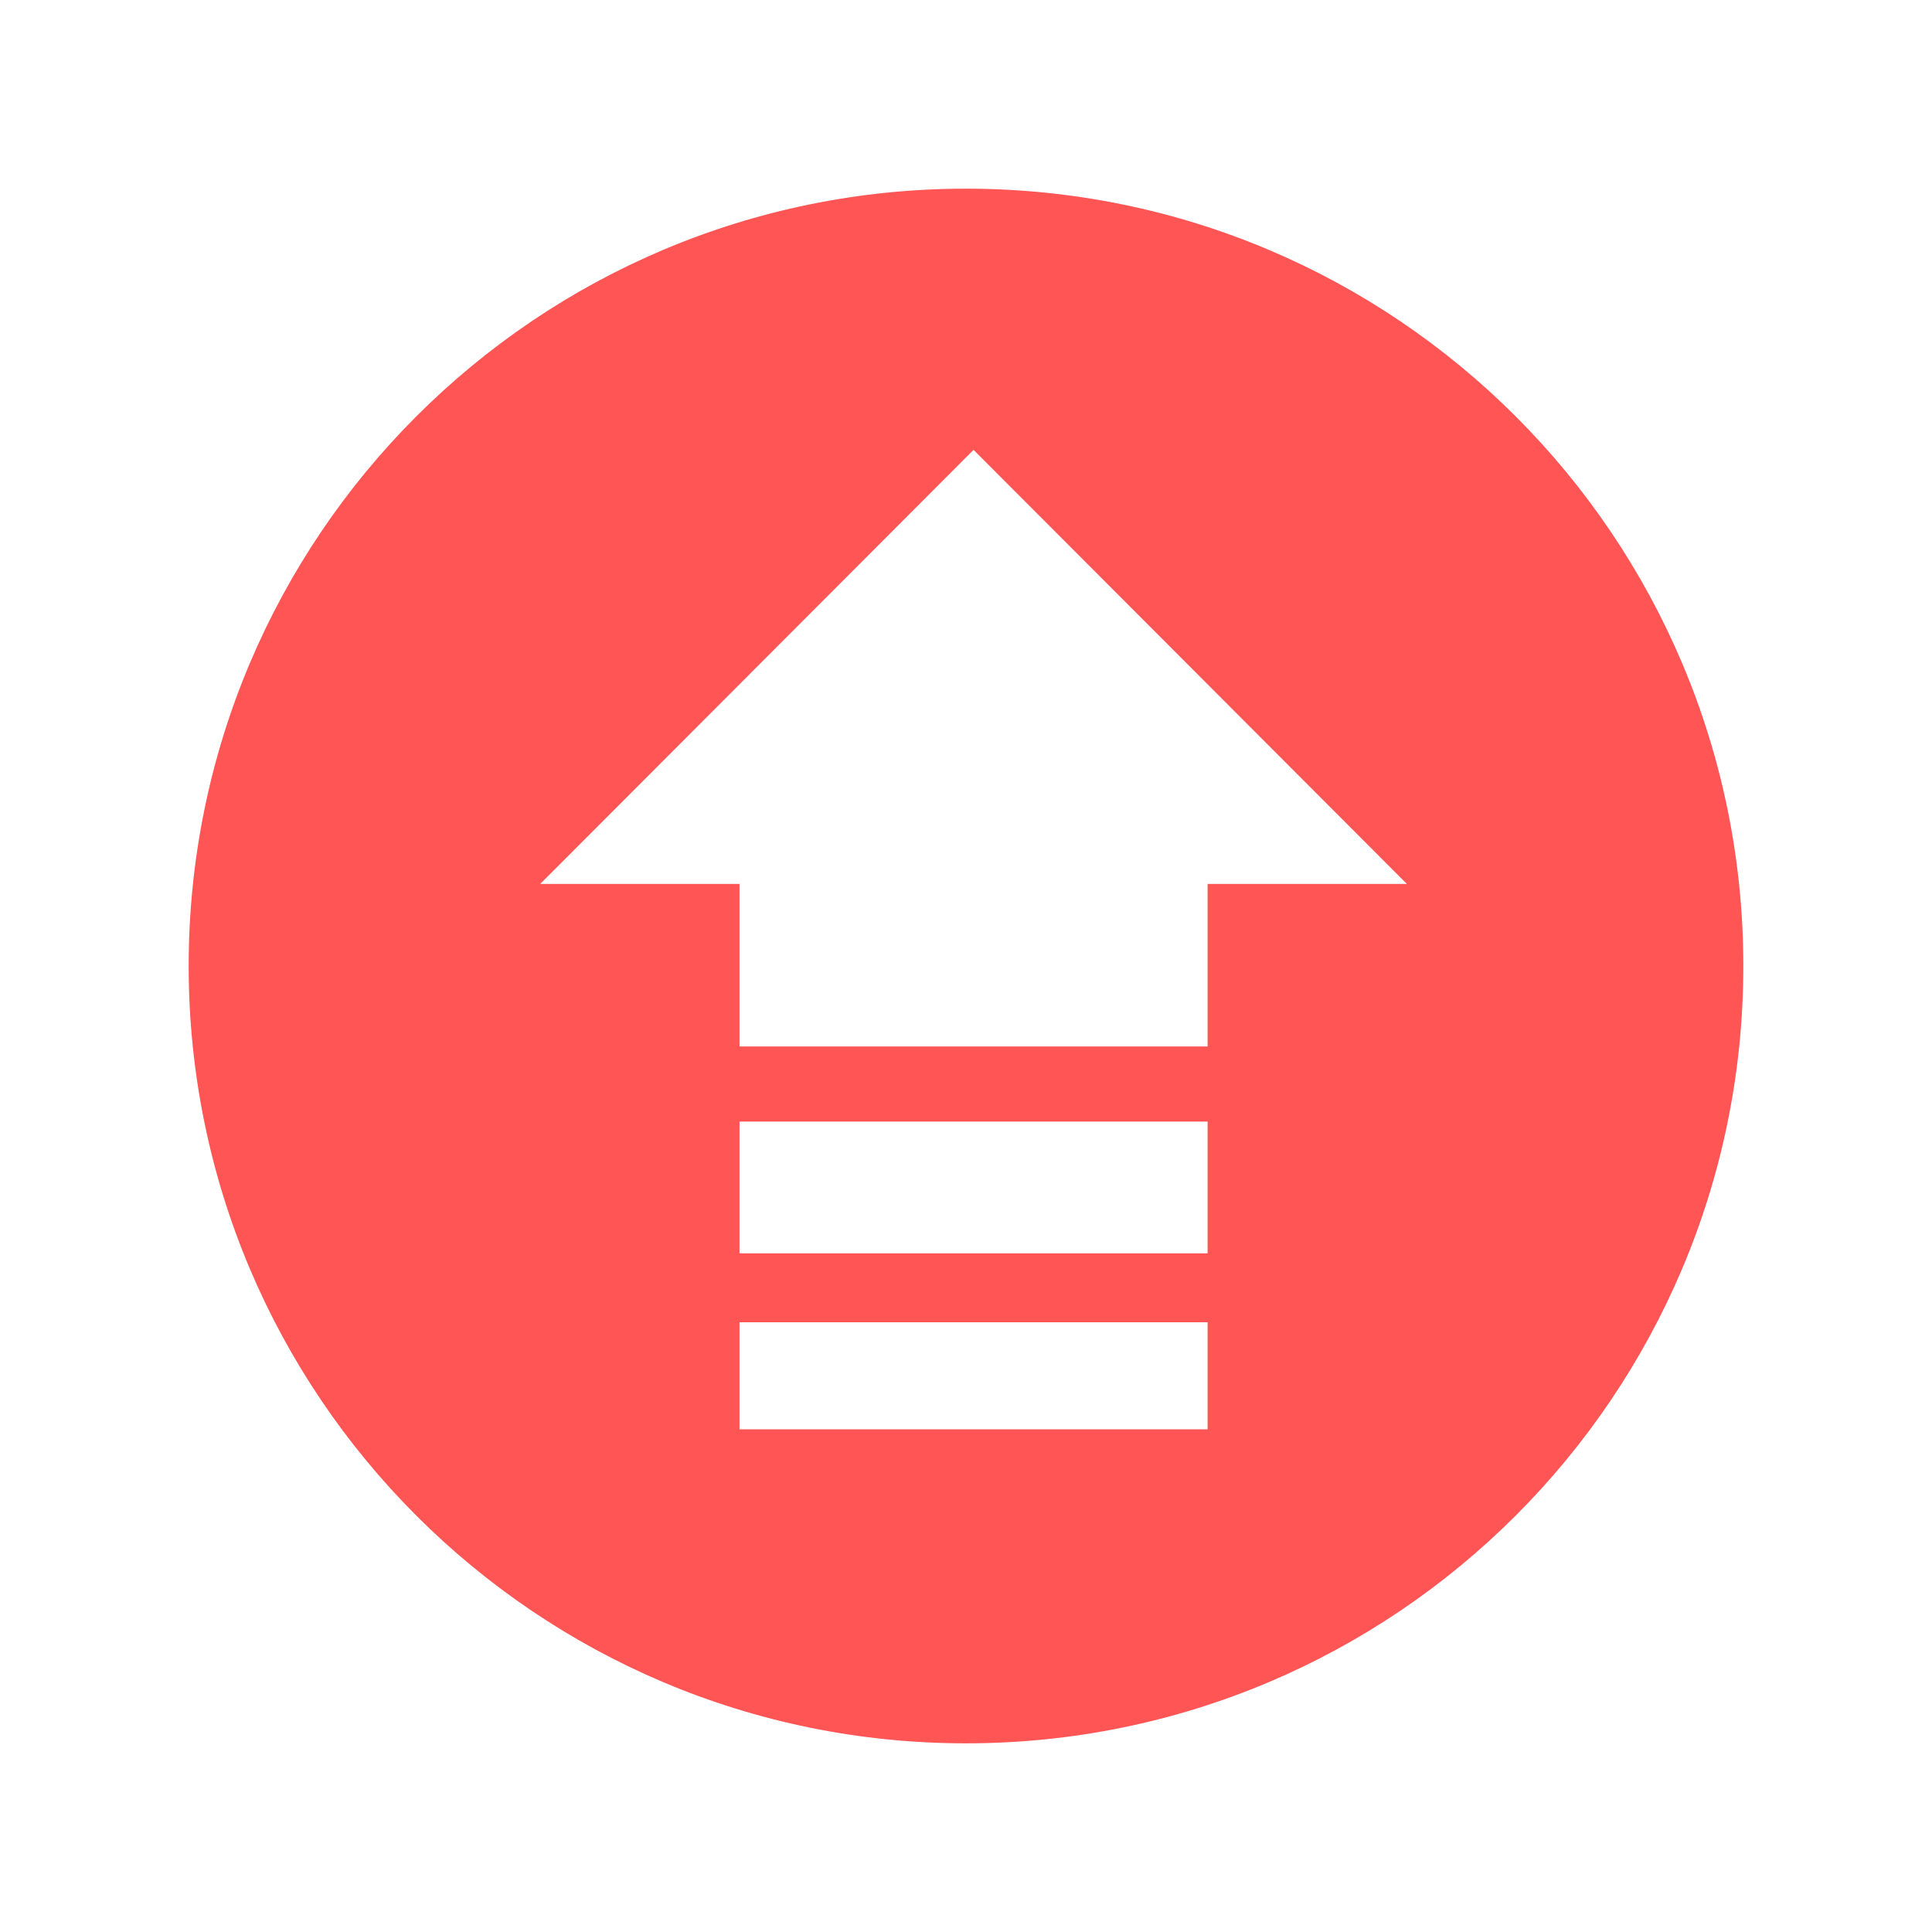
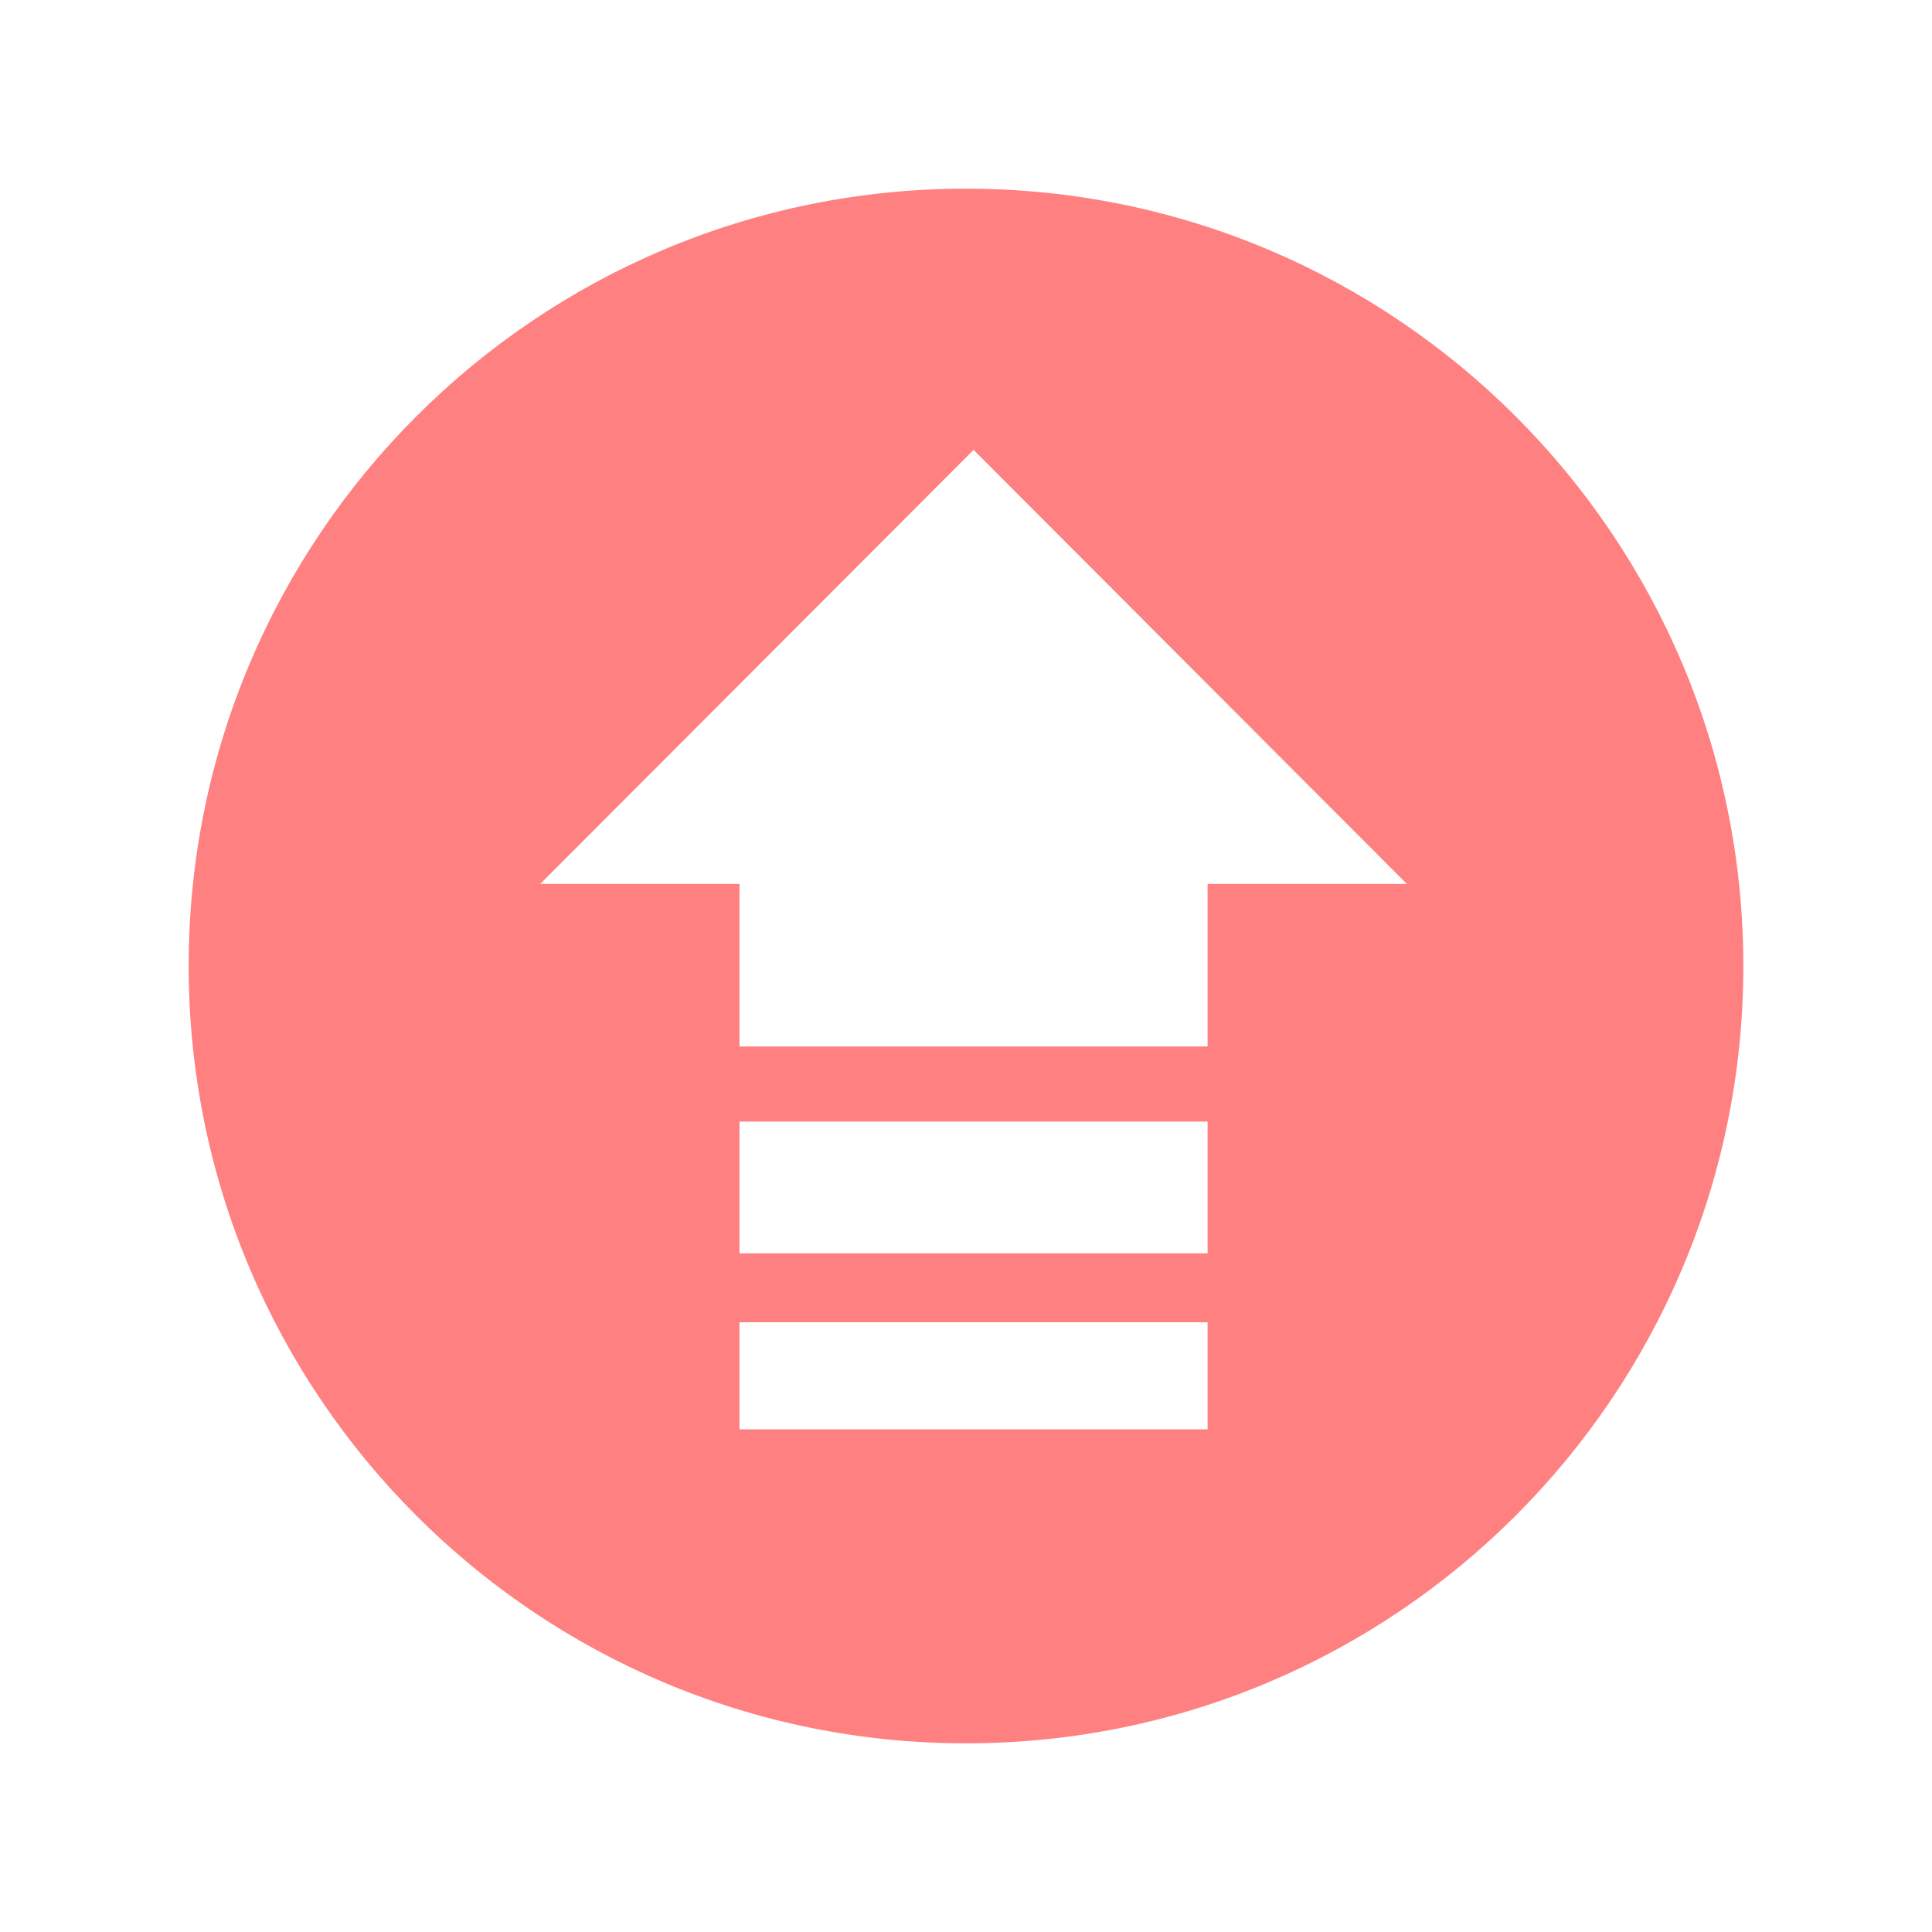
- <svg xmlns="http://www.w3.org/2000/svg" version="1.1" x="0px" y="0px" width="512px" height="512px" viewBox="0 0 512 512" enable-background="new 0 0 512 512" xml:space="preserve" id="svg2">
-   <defs id="defs7" />
-   <path id="upload-8-icon" d="M256,462c113.771,0,206-92.229,206-206S369.771,50,256,50S50,142.229,50,256S142.229,462,256,462z    M320.025,378.78H195.975v-28.367h124.051V378.78z M320.025,332.143H195.975v-34.909h124.051V332.143z M258.002,119.22   l114.834,115.035h-52.811v43.078H195.975v-43.078h-52.811L258.002,119.22z" style="fill:#ff5555" />
+ <svg xmlns="http://www.w3.org/2000/svg" version="1.1" x="0px" y="0px" width="512px" height="512px" viewBox="0 0 512 512" enable-background="new 0 0 512 512" xml:space="preserve" id="svg3162">
+   <defs id="defs3167" />
+   <path id="upload-8-icon" d="M256,462c113.771,0,206-92.229,206-206S369.771,50,256,50S50,142.229,50,256S142.229,462,256,462z    M320.025,378.78H195.975v-28.367h124.051V378.78z M320.025,332.143H195.975v-34.909h124.051V332.143z M258.002,119.22   l114.834,115.035h-52.811v43.078H195.975v-43.078h-52.811L258.002,119.22z" style="fill:#ff8080" />
</svg>
